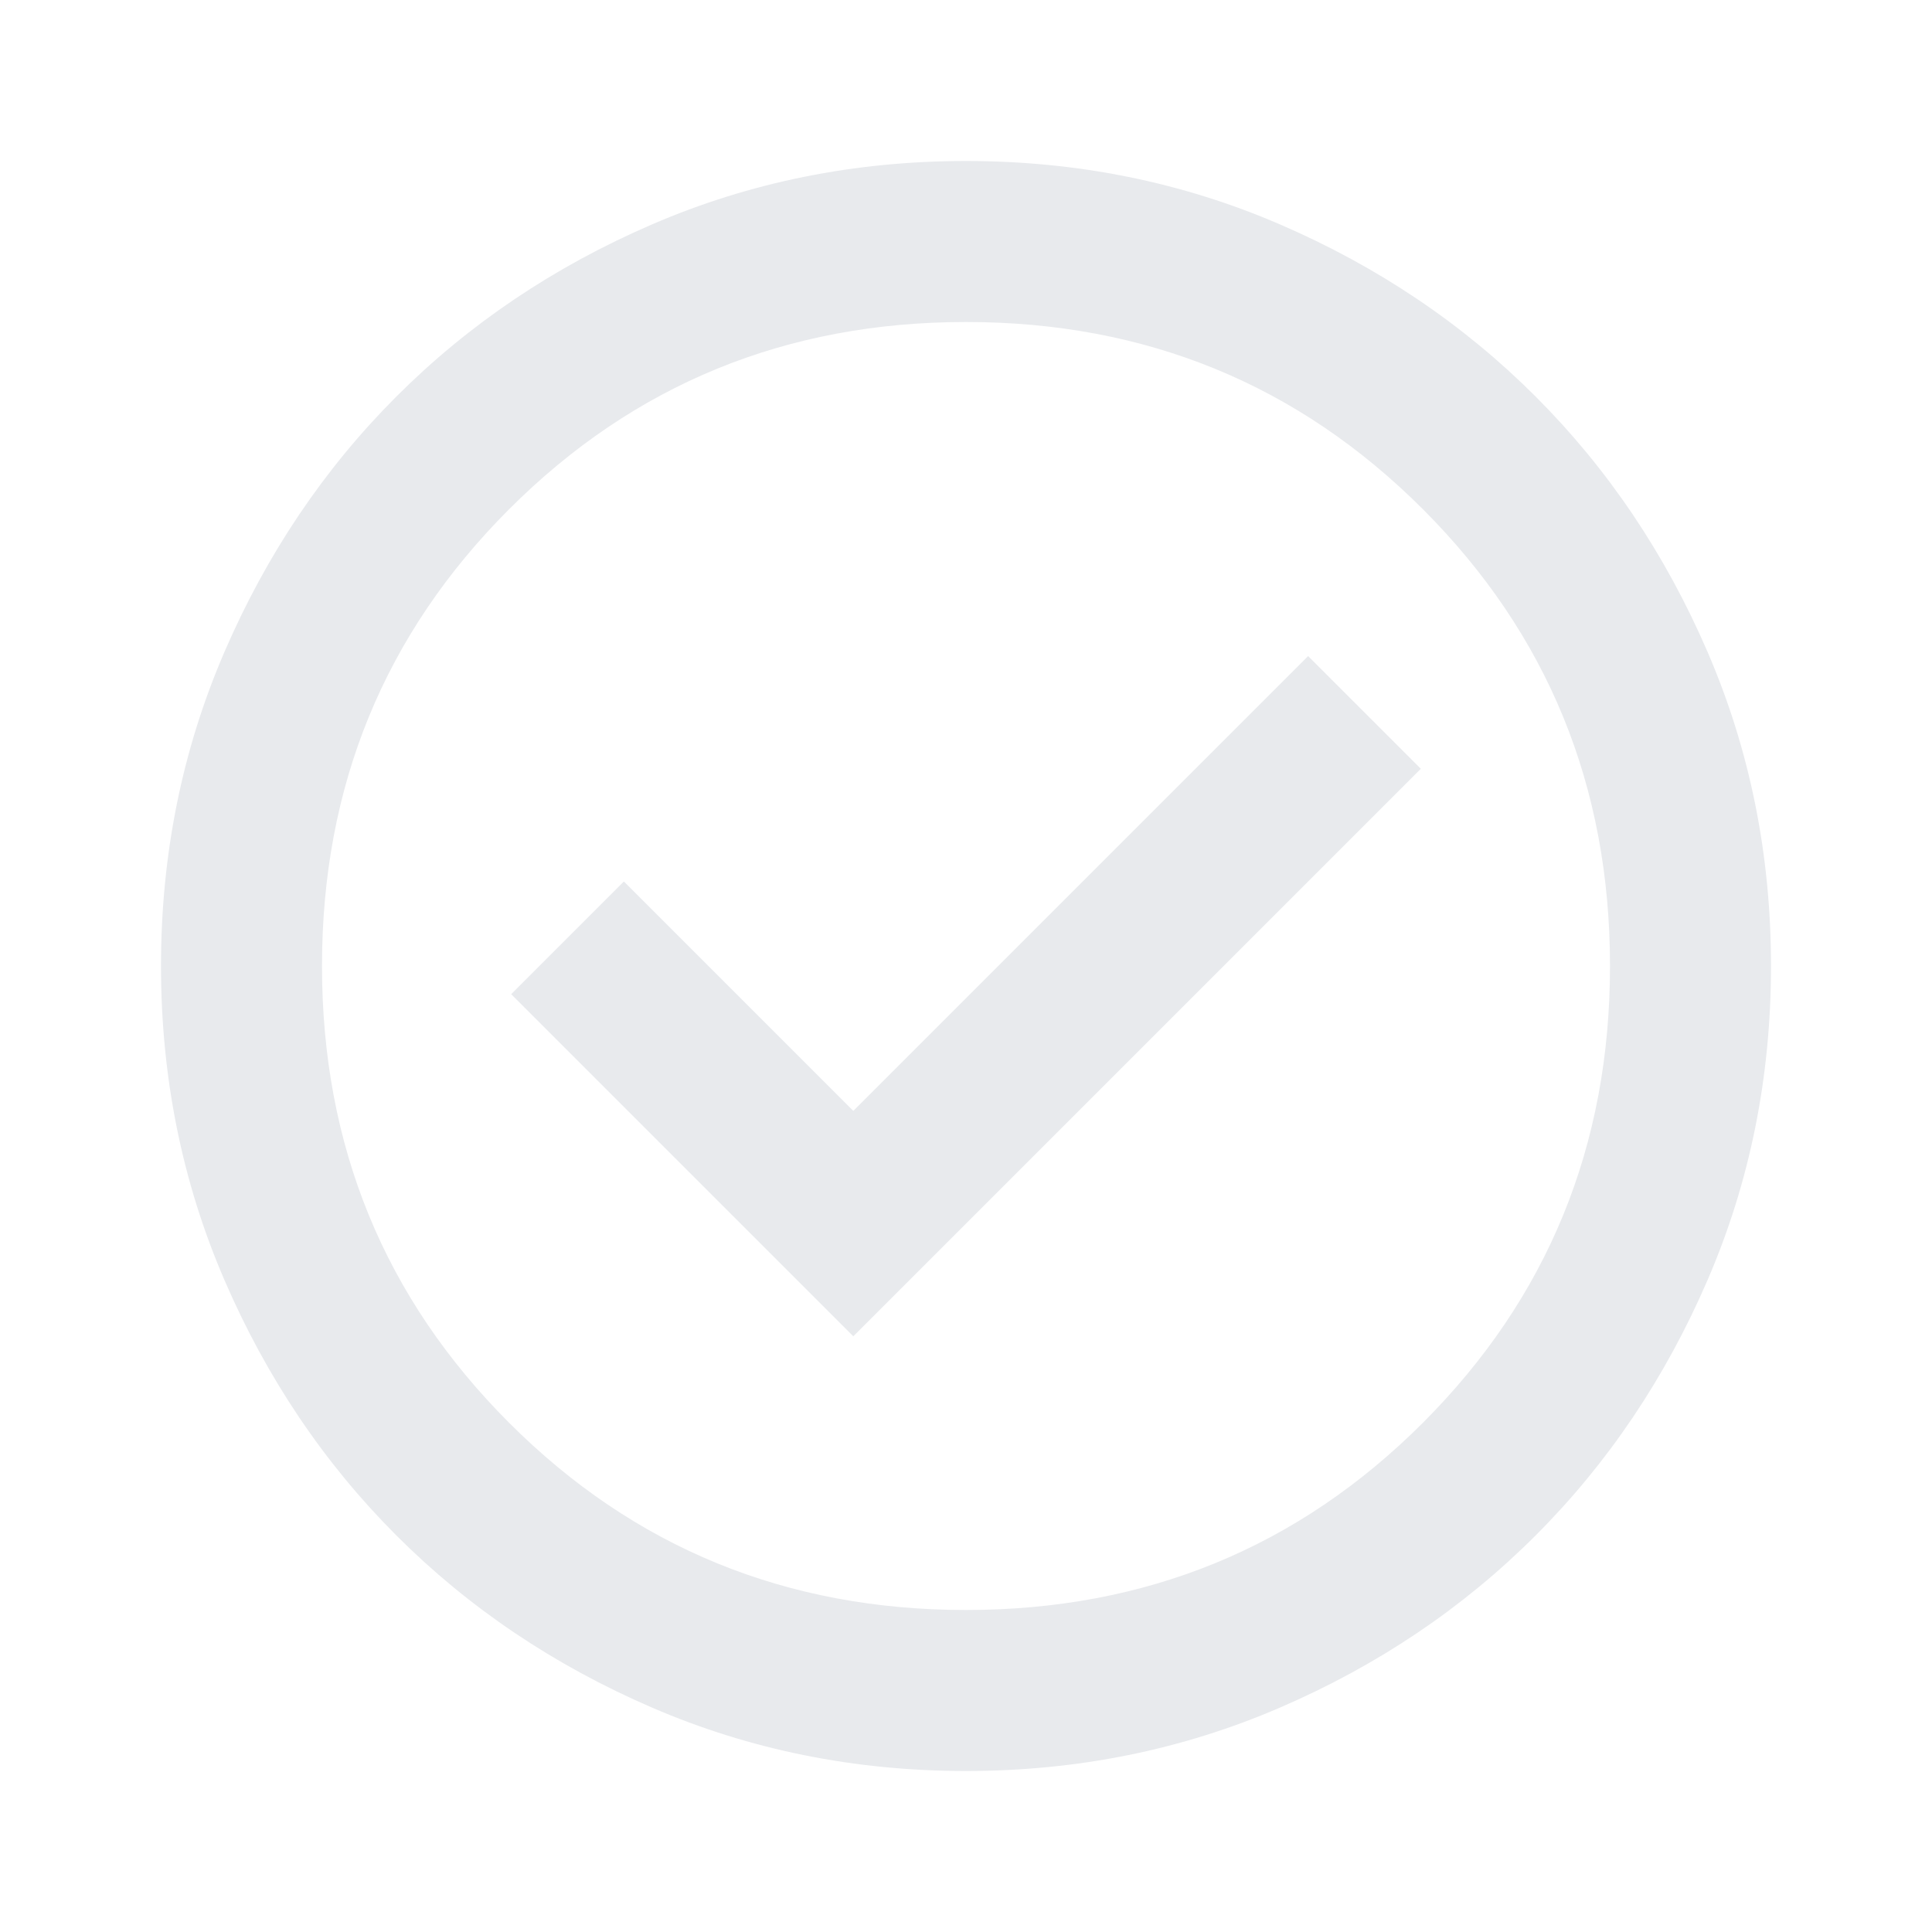
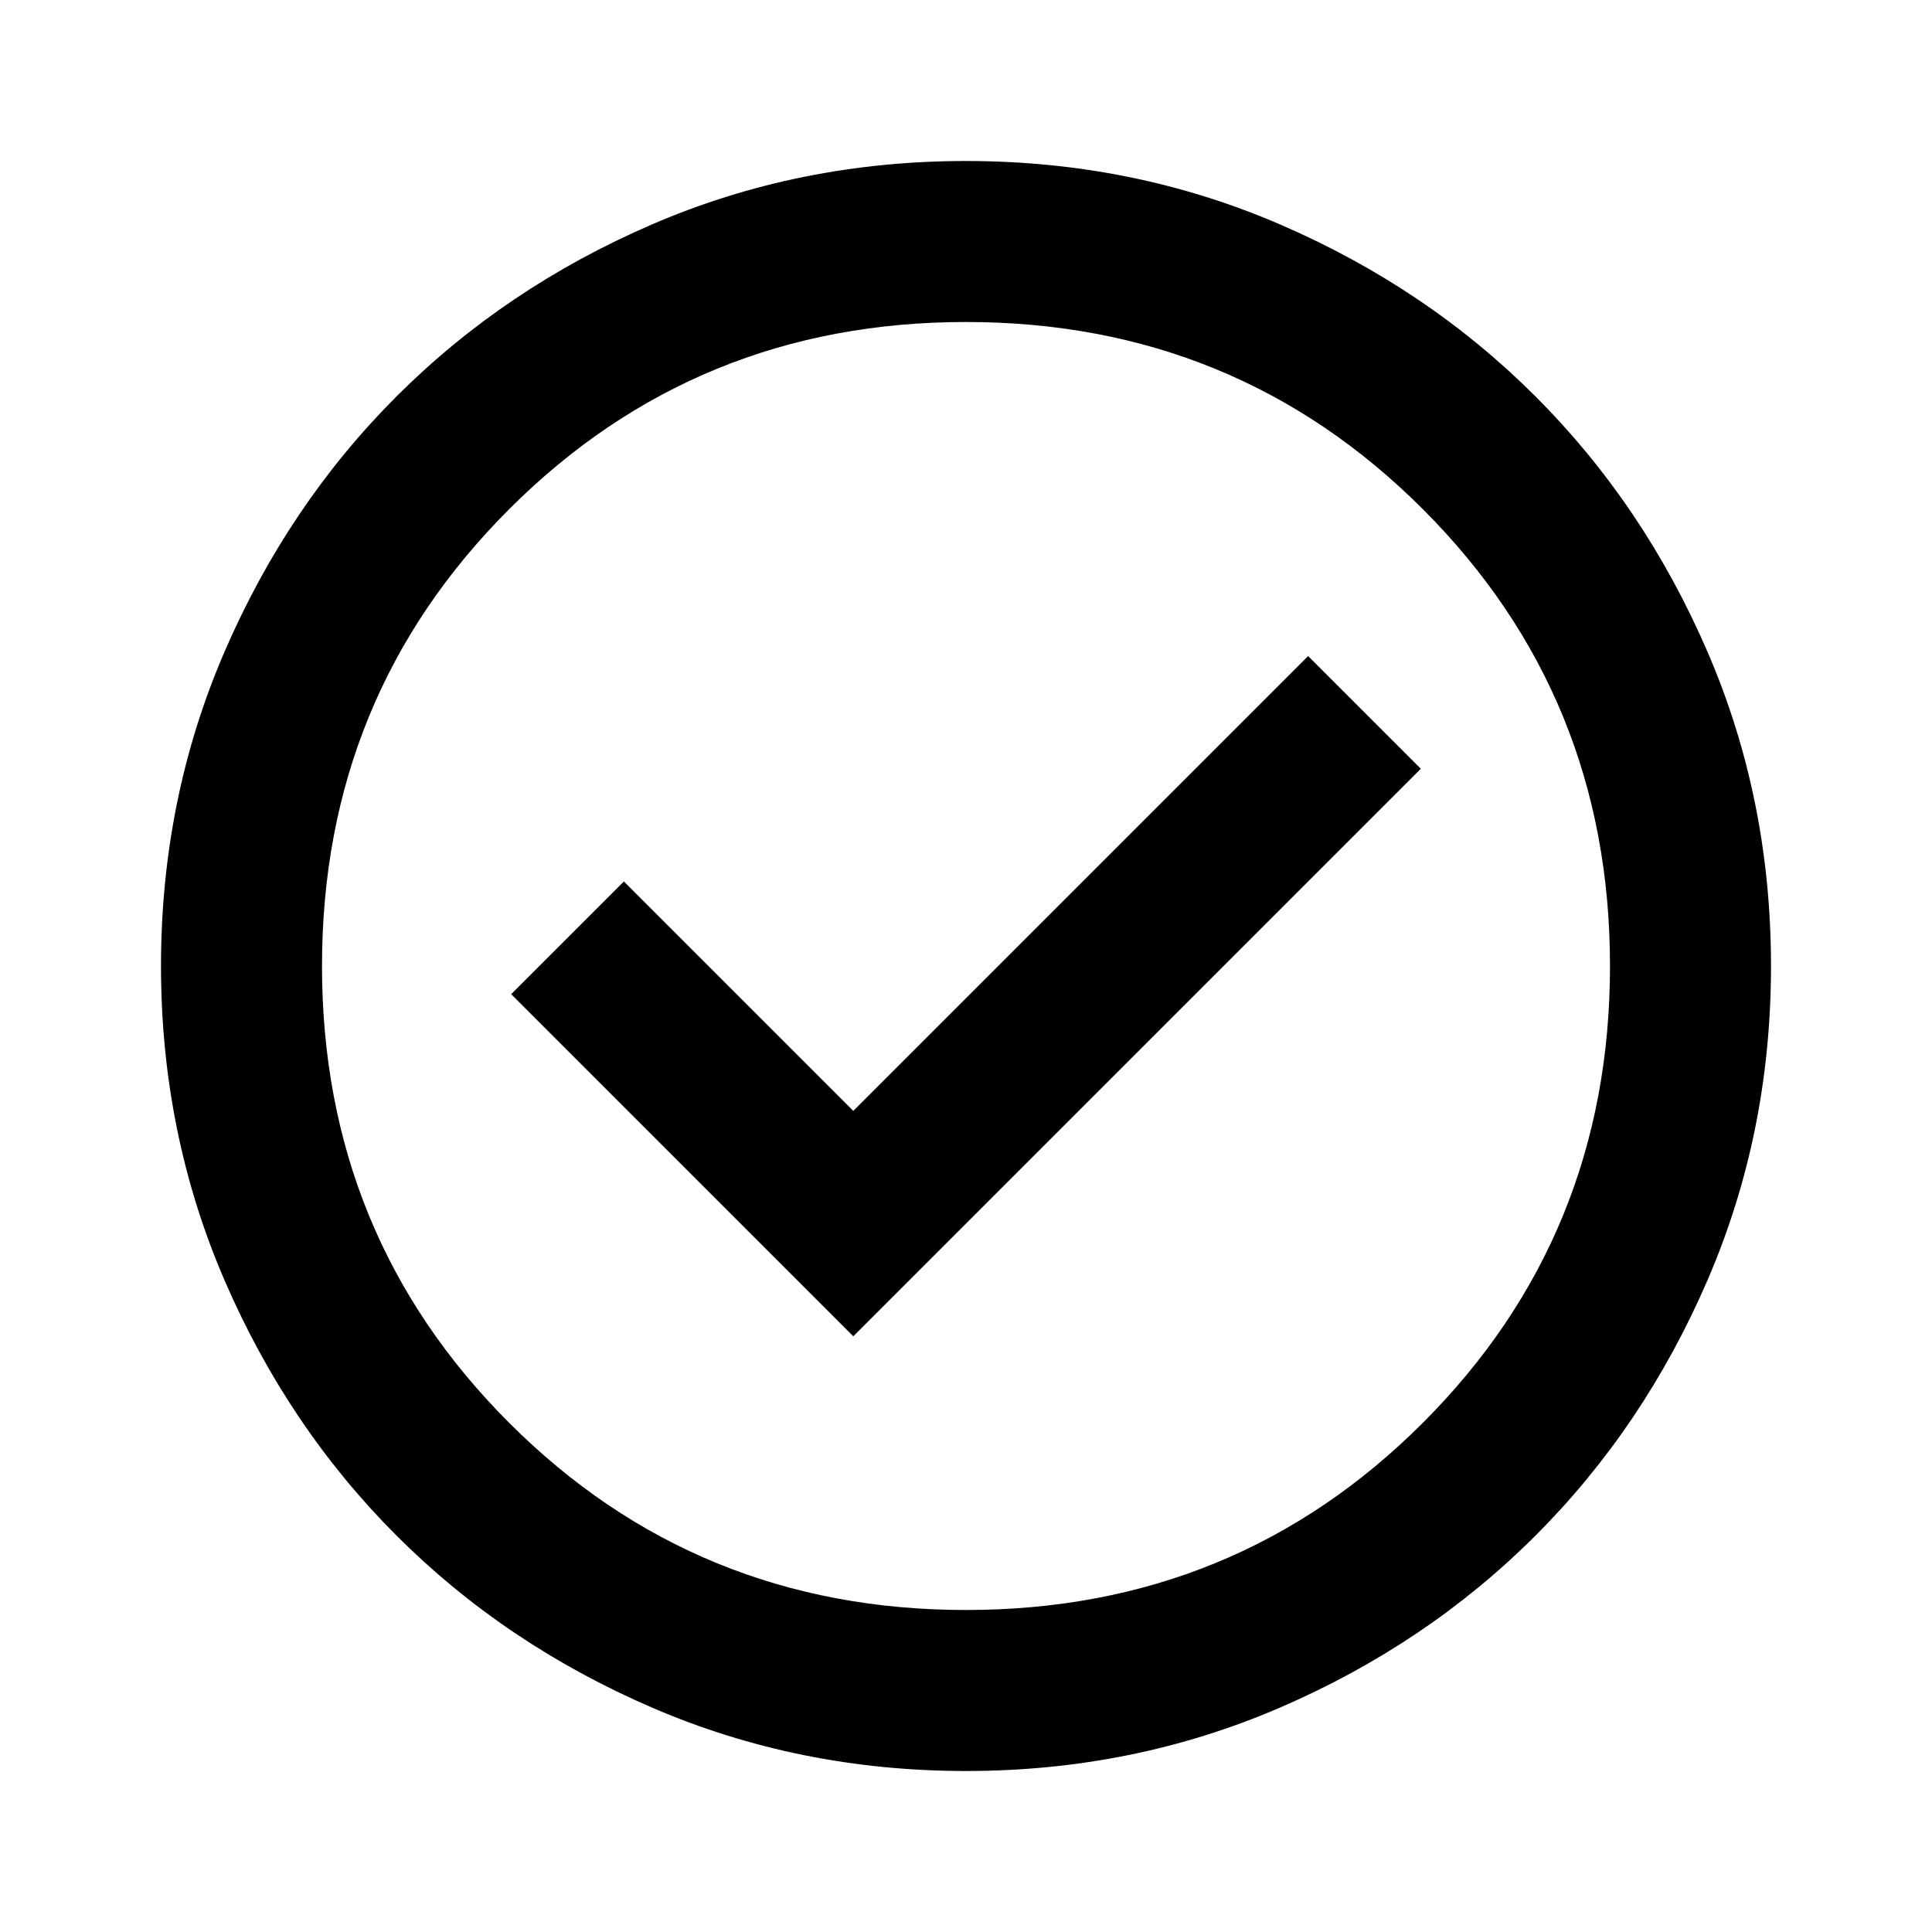
- <svg xmlns="http://www.w3.org/2000/svg" height="24px" viewBox="0 -960 960 960" width="24px" fill="#e8eaed">
+ <svg xmlns="http://www.w3.org/2000/svg" height="24px" viewBox="0 -960 960 960" width="24px" fill="currentColor">
  <path d="m424-296 282-282-56-56-226 226-114-114-56 56 170 170Zm56 216q-83 0-156-31.5T197-197q-54-54-85.5-127T80-480q0-83 31.5-156T197-763q54-54 127-85.5T480-880q83 0 156 31.5T763-763q54 54 85.5 127T880-480q0 83-31.5 156T763-197q-54 54-127 85.5T480-80Zm0-80q134 0 227-93t93-227q0-134-93-227t-227-93q-134 0-227 93t-93 227q0 134 93 227t227 93Zm0-320Z" />
</svg>
